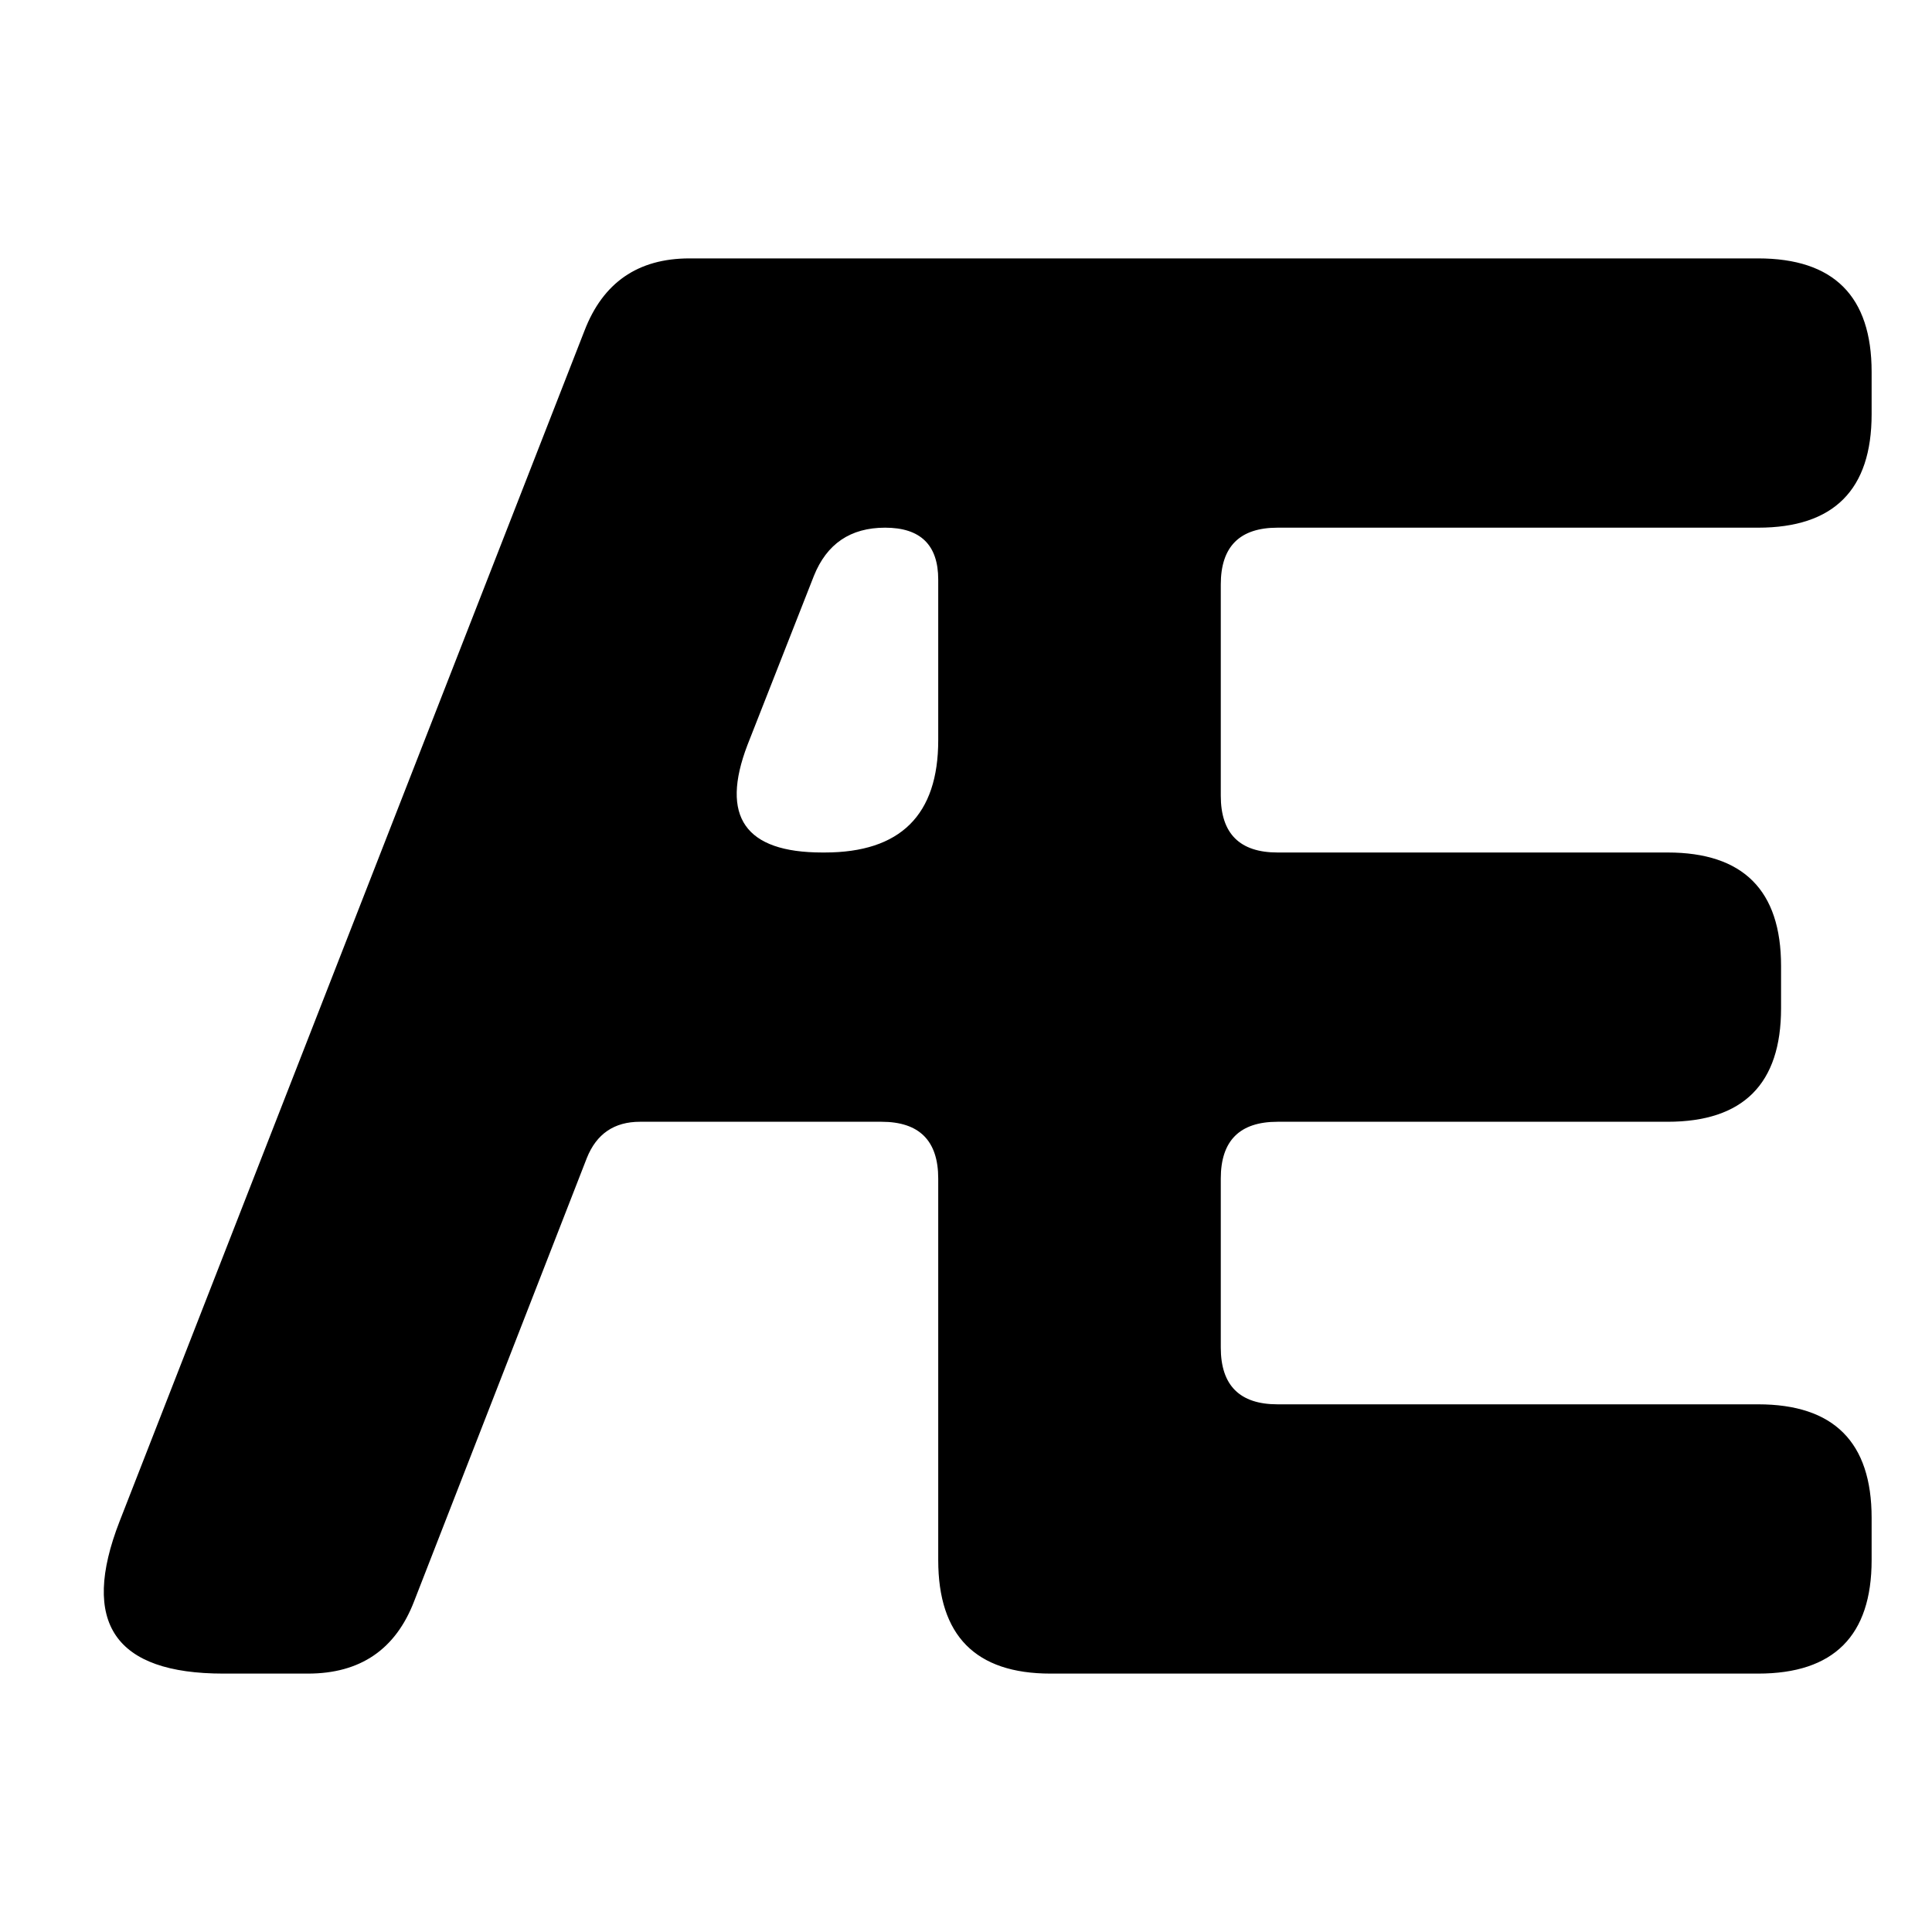
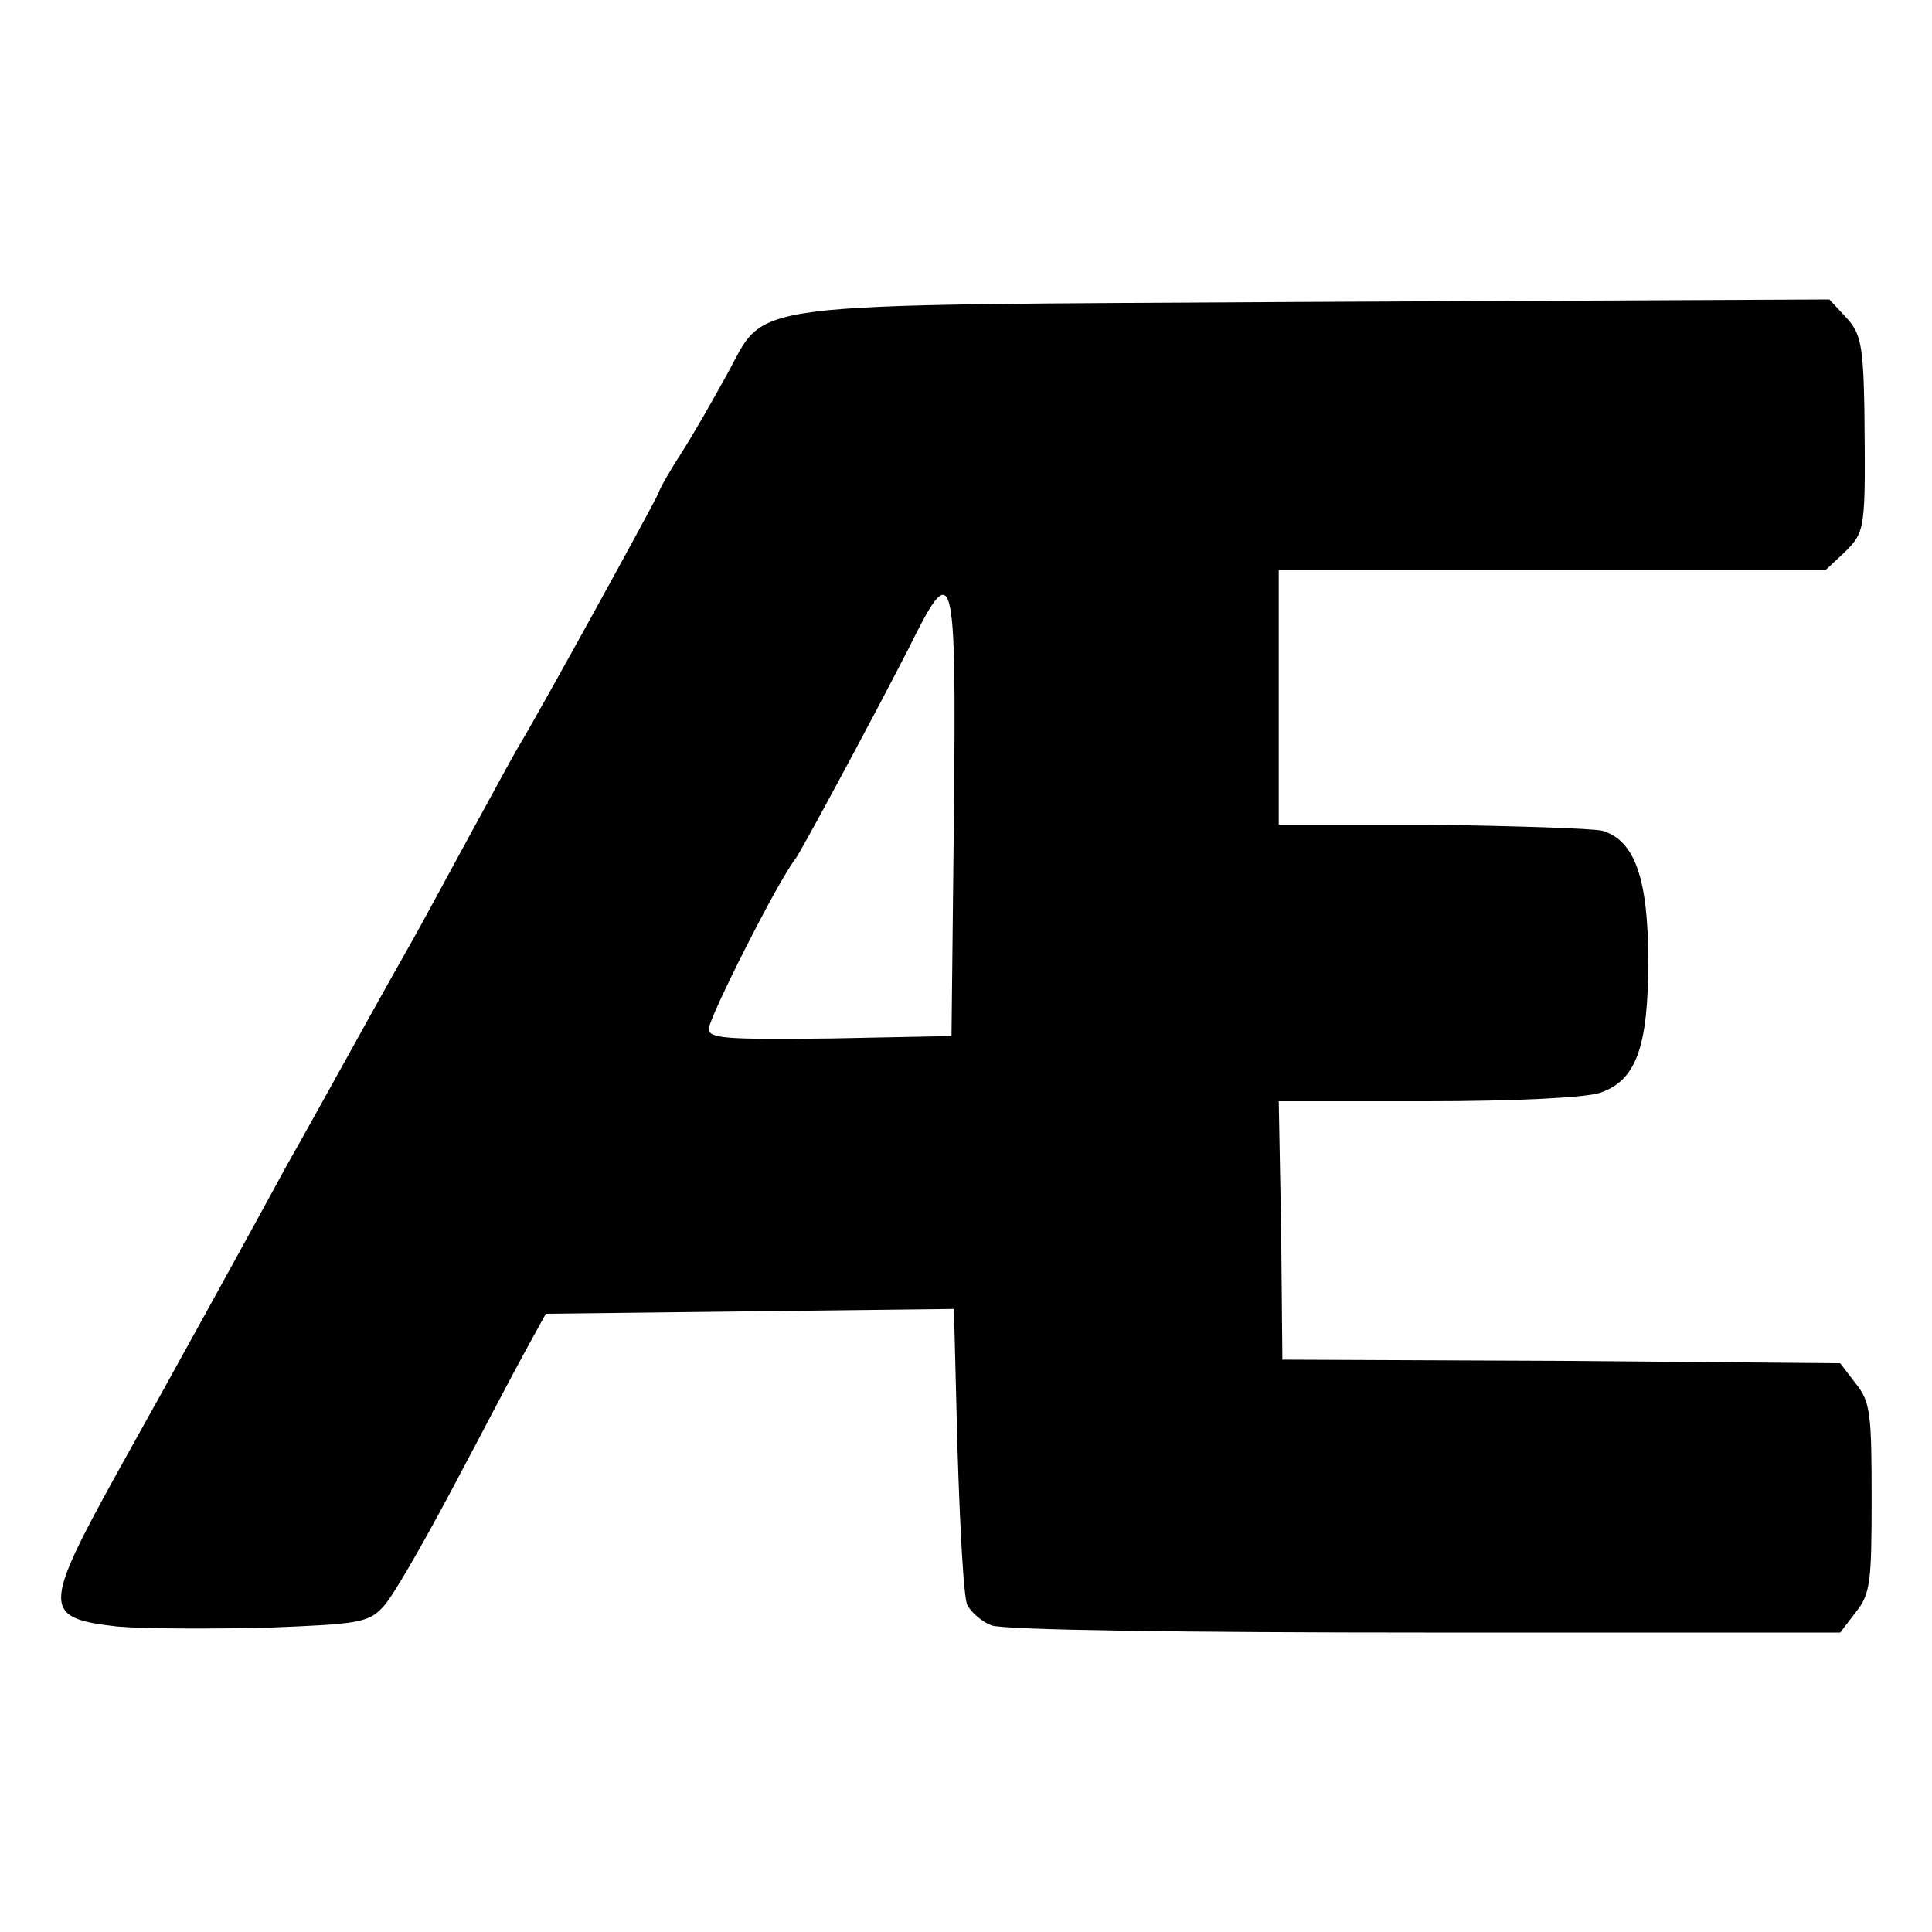
<svg xmlns="http://www.w3.org/2000/svg" width="16" height="16" fill="currentColor" class="bi bi-aekasha" viewBox="0 0 16 16">
-   <path fill-rule="evenodd" d="M0.99 12.6L4.84 2.74Q5.07 2.14 5.71 2.14L14.56 2.14Q15.5 2.14 15.5 3.08L15.5 3.43Q15.5 4.37 14.56 4.37L10.58 4.37Q10.11 4.37 10.11 4.84L10.11 6.59Q10.11 7.06 10.58 7.06L13.81 7.06Q14.75 7.06 14.75 8L14.75 8.35Q14.75 9.29 13.81 9.29L10.58 9.29Q10.11 9.29 10.11 9.76L10.11 11.16Q10.11 11.63 10.58 11.63L14.56 11.63Q15.5 11.63 15.5 12.57L15.5 12.92Q15.5 13.86 14.56 13.86L8.7 13.86Q7.77 13.86 7.77 12.92L7.77 9.76Q7.77 9.29 7.3 9.29L5.3 9.29Q4.98 9.29 4.86 9.59L3.43 13.26Q3.2 13.86 2.55 13.86L1.85 13.86Q0.5 13.86 0.99 12.6ZM6.81 7.06L6.83 7.06Q7.77 7.06 7.77 6.13L7.77 4.8Q7.77 4.37 7.33 4.37L7.33 4.37Q6.9 4.37 6.74 4.77L6.19 6.17Q5.85 7.06 6.81 7.06Z" />
+   <path d="M0.97 13.47C0.35 13.4 0.35 13.32 0.98 12.18C1.4 11.43 2.17 10.03 2.37 9.66C2.49 9.45 2.7 9.07 2.85 8.8S3.21 8.15 3.33 7.94S3.59 7.47 3.65 7.36S3.85 6.99 3.96 6.79S4.22 6.31 4.29 6.19C4.46 5.91 5.39 4.22 5.45 4.09C5.47 4.03 5.56 3.88 5.65 3.74S5.9 3.32 6.01 3.12C6.37 2.48 6 2.53 10.88 2.5L15.15 2.48L15.29 2.63C15.41 2.76 15.43 2.86 15.44 3.38C15.45 4.38 15.45 4.4 15.28 4.57L15.12 4.72H12.86H10.59V5.78V6.83L11.85 6.83C12.54 6.84 13.18 6.86 13.27 6.88C13.54 6.96 13.65 7.28 13.65 7.96C13.65 8.67 13.55 8.95 13.25 9.05C13.14 9.09 12.54 9.12 11.82 9.12H10.59L10.61 10.19L10.62 11.26L12.93 11.27L15.24 11.29L15.37 11.46C15.49 11.61 15.5 11.71 15.5 12.41C15.5 13.1 15.49 13.2 15.37 13.35L15.24 13.52H11.8C9.86 13.52 8.3 13.5 8.21 13.46C8.13 13.43 8.04 13.35 8.01 13.29C7.98 13.22 7.95 12.65 7.93 12.01L7.9 10.84L6.21 10.86L4.52 10.88L4.35 11.19C4.25 11.37 3.98 11.89 3.74 12.34S3.25 13.23 3.17 13.31C3.05 13.44 2.96 13.45 2.21 13.48C1.75 13.49 1.2 13.49 0.97 13.47ZM7.9 6.75C7.92 4.67 7.9 4.61 7.52 5.38C7.18 6.04 6.65 7.02 6.59 7.11C6.45 7.28 5.87 8.43 5.87 8.52C5.87 8.6 6 8.61 6.88 8.6L7.88 8.58L7.9 6.75Z" />
</svg>
